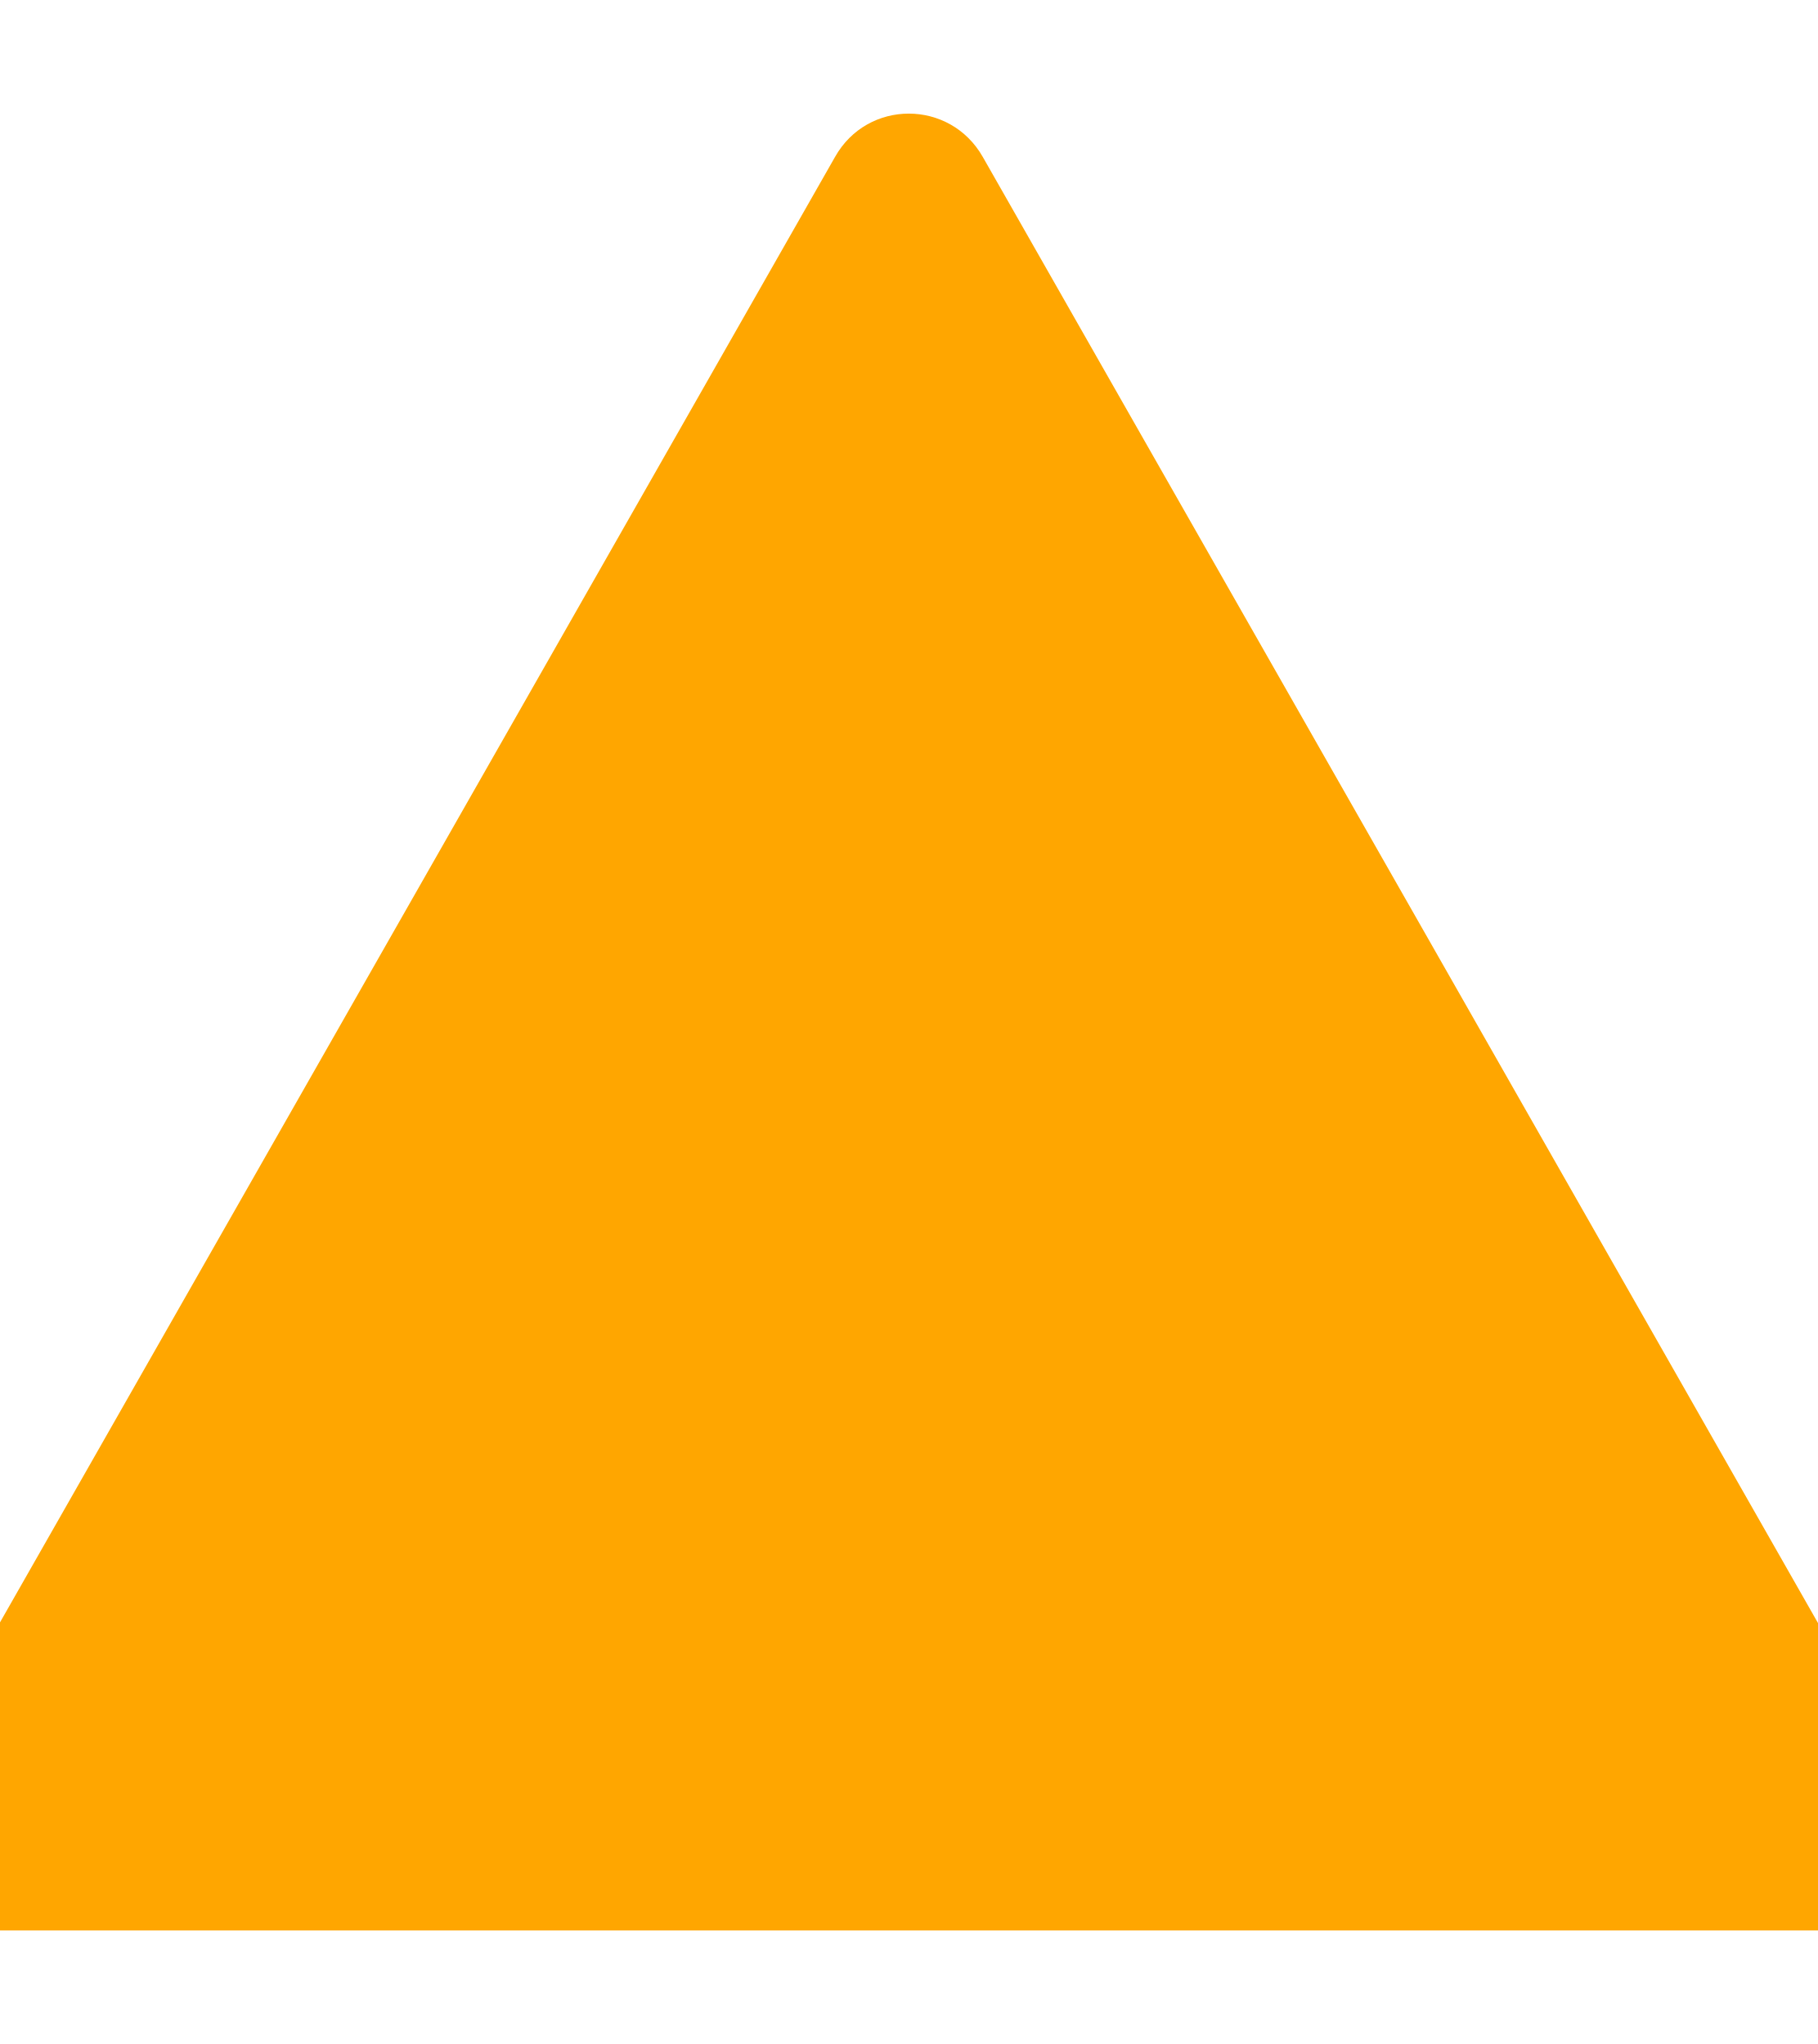
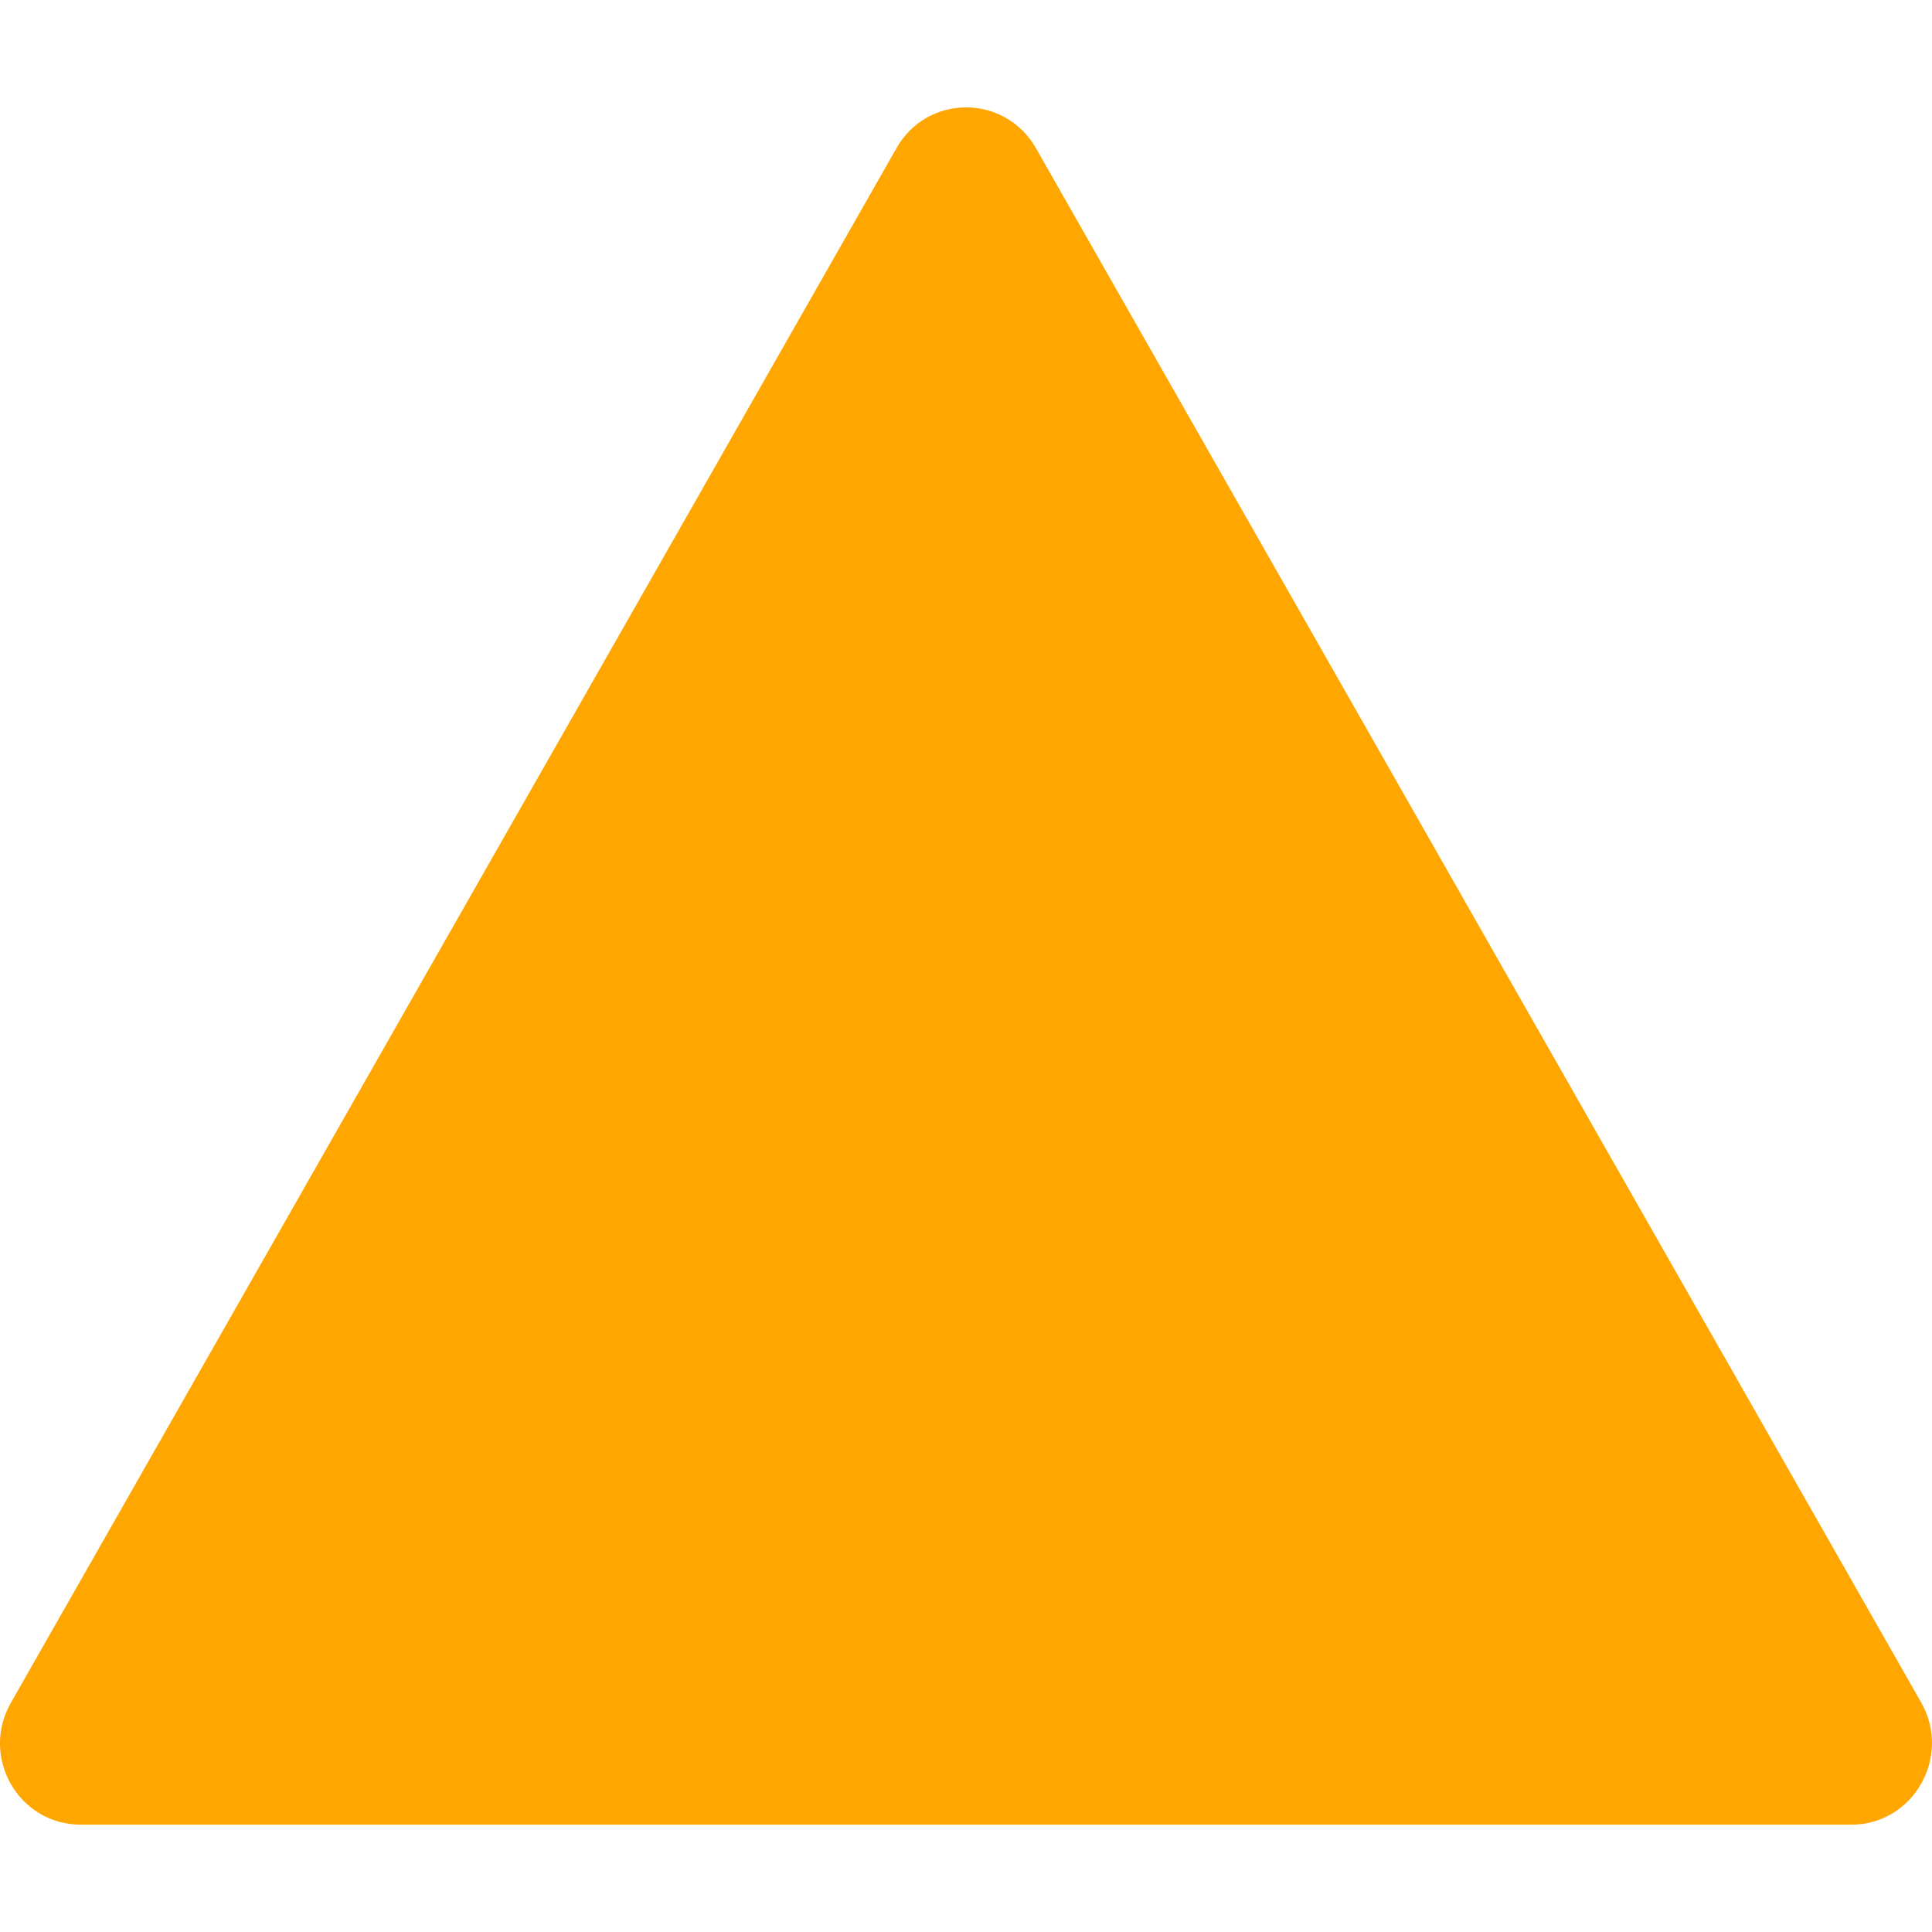
- <svg xmlns="http://www.w3.org/2000/svg" enable-background="new 0 0 128 128" viewBox="0 0 16 18" version="1.1" id="svg29" width="16" height="18">
+ <svg xmlns="http://www.w3.org/2000/svg" enable-background="new 0 0 128 128" viewBox="0 0 18 18" version="1.1" id="svg29" width="18" height="18">
  <defs id="defs33" />
  <linearGradient id="a" x1="64" x2="64" y1="4.25" y2="123.91" gradientUnits="userSpaceOnUse">
    <stop stop-color="#FFAB40" offset="0" id="stop2" />
    <stop stop-color="#FF6D00" offset="1" id="stop4" />
  </linearGradient>
-   <path style="fill:#ffa600;fill-opacity:1;stroke-width:0.327" id="path25" d="m 8.001,17 h 8.248 c 0.575,0 0.935,-0.63 0.653,-1.133 L 8.653,1.383 c -0.289,-0.51 -1.016,-0.51 -1.302,0 L -0.9,15.867 C -1.186,16.373 -0.826,17 -0.247,17 Z" />
+   <path style="fill:#ffa600;fill-opacity:1;stroke-width:0.327" id="path25" d="m 9.001,17 h 8.248 c 0.575,0 0.935,-0.63 0.653,-1.133 L 9.653,1.383 c -0.289,-0.51 -1.016,-0.51 -1.302,0 L 0.1,15.867 C -0.186,16.373 0.174,17 0.753,17 Z" />
</svg>
